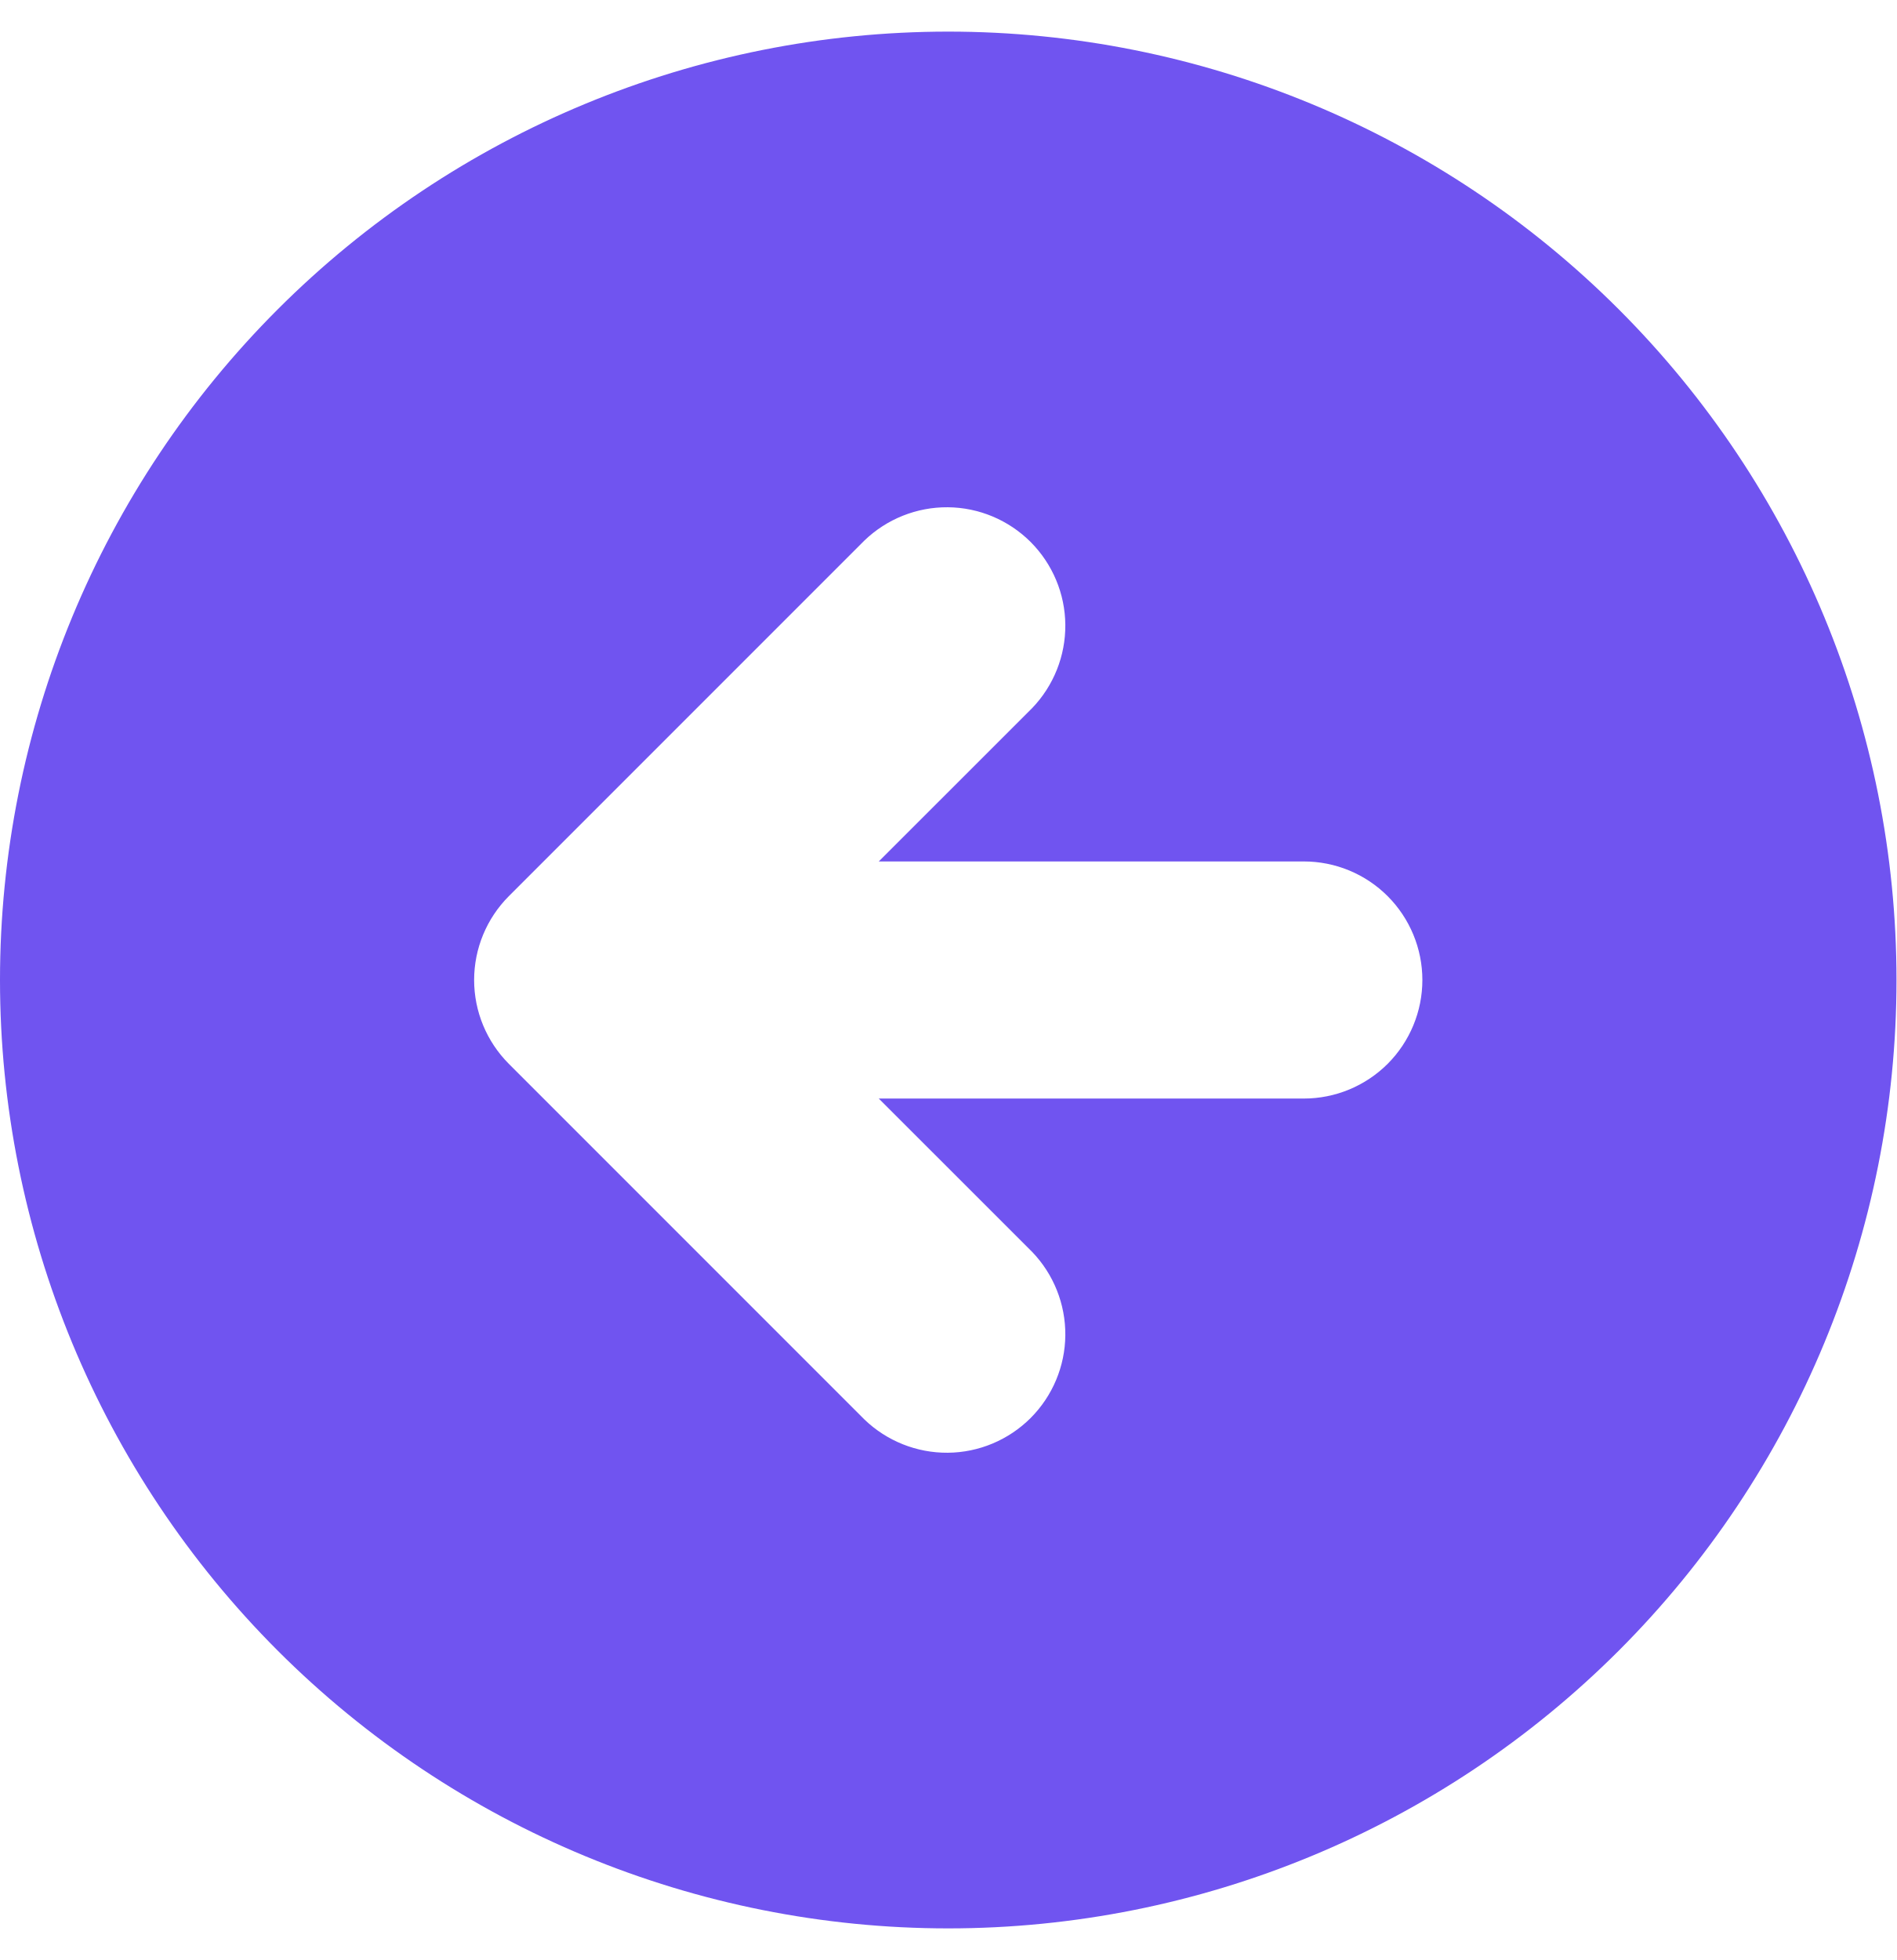
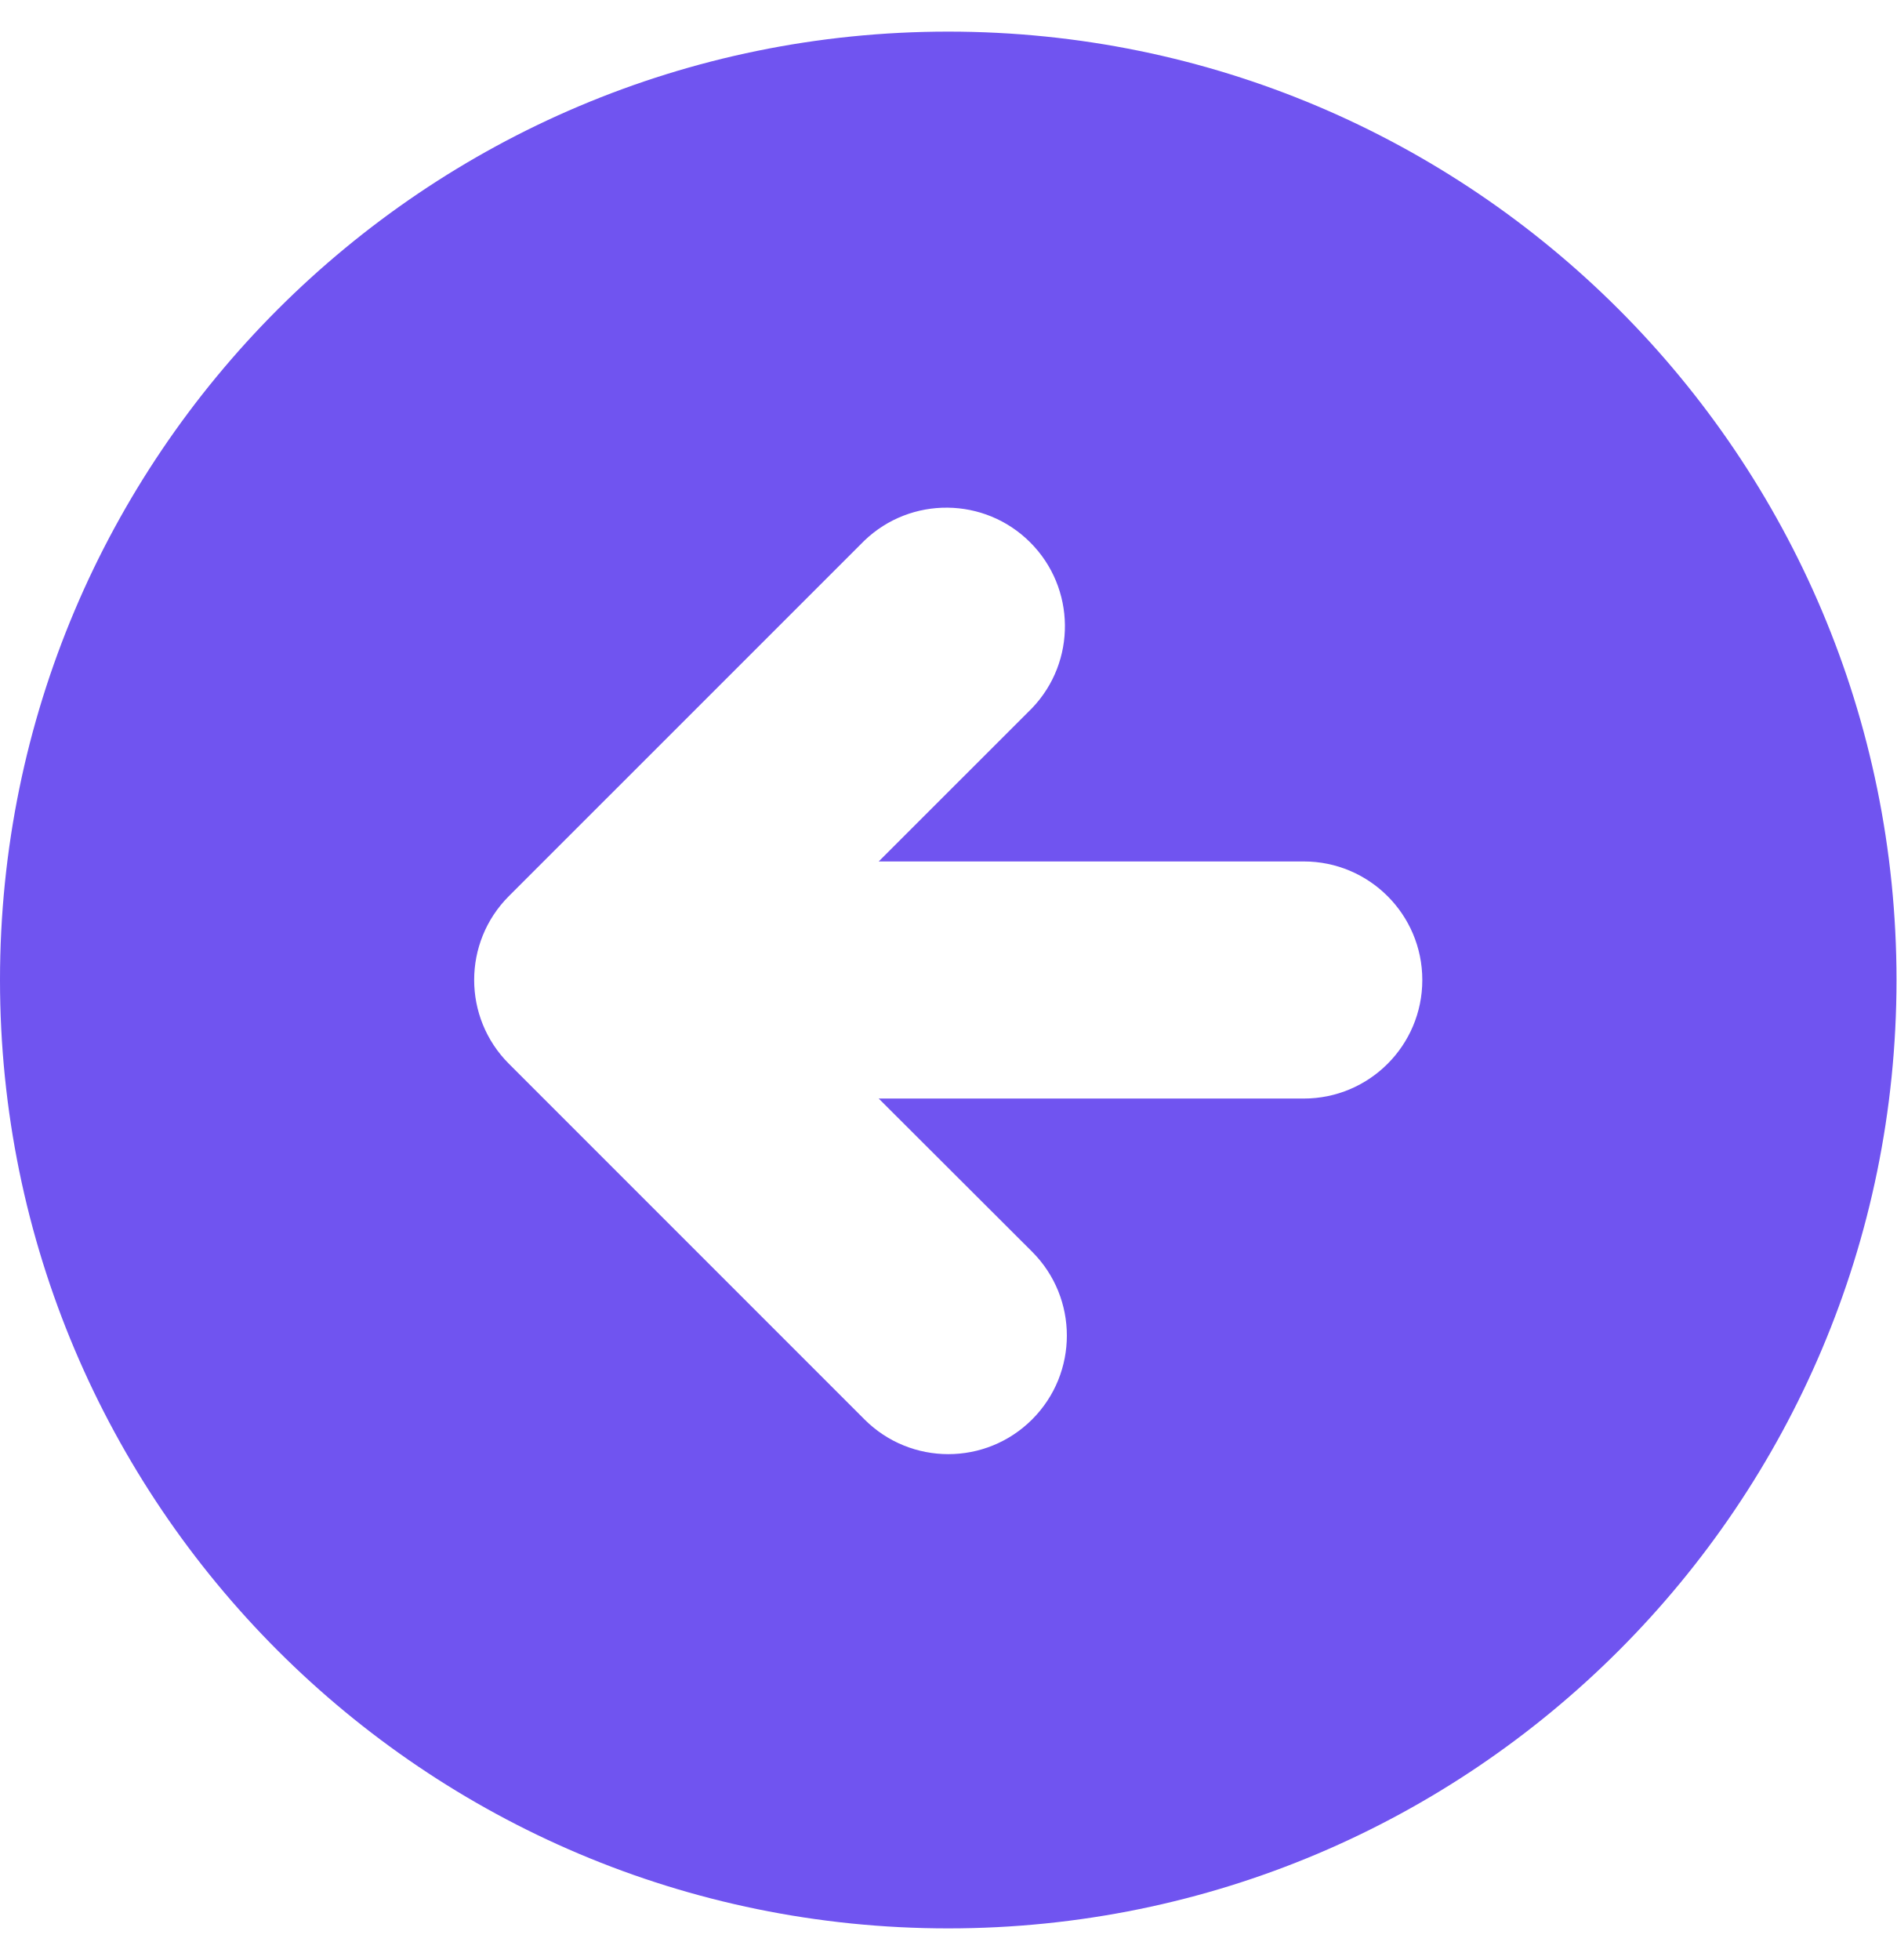
- <svg xmlns="http://www.w3.org/2000/svg" width="30" height="31" viewBox="0 0 30 31" fill="none">
-   <path fill-rule="evenodd" clip-rule="evenodd" d="M15 30.5C18.978 30.5 22.794 28.92 25.607 26.107C28.42 23.294 30 19.478 30 15.5C30 11.522 28.42 7.706 25.607 4.893C22.794 2.08 18.978 0.5 15 0.5C11.022 0.5 7.206 2.08 4.393 4.893C1.58 7.706 0 11.522 0 15.5C0 19.478 1.58 23.294 4.393 26.107C7.206 28.92 11.022 30.5 15 30.5ZM16.326 11.201C16.667 10.847 16.856 10.373 16.852 9.882C16.848 9.39 16.65 8.92 16.303 8.572C15.955 8.225 15.485 8.027 14.993 8.023C14.502 8.019 14.028 8.208 13.674 8.549L8.049 14.174C7.698 14.526 7.5 15.003 7.5 15.5C7.5 15.997 7.698 16.474 8.049 16.826L13.674 22.451C14.028 22.792 14.502 22.981 14.993 22.977C15.485 22.973 15.955 22.775 16.303 22.428C16.65 22.08 16.848 21.61 16.852 21.118C16.856 20.627 16.667 20.153 16.326 19.799L13.901 17.375H20.625C21.122 17.375 21.599 17.177 21.951 16.826C22.302 16.474 22.5 15.997 22.5 15.5C22.5 15.003 22.302 14.526 21.951 14.174C21.599 13.822 21.122 13.625 20.625 13.625H13.901L16.326 11.201Z" fill="#7054F0" />
+ <svg xmlns="http://www.w3.org/2000/svg" width="30" height="31" fill="none" viewBox="0 0 30 31">
+   <path fill="#7054f0" fill-rule="evenodd" d="M15 30.5a15 15 0 1 0 0-30 15 15 0 0 0 0 30m1.326-19.3a1.875 1.875 0 0 0-2.652-2.65L8.05 14.173a1.875 1.875 0 0 0 0 2.652l5.625 5.625a1.875 1.875 0 0 0 2.652-2.652L13.9 17.375h6.724a1.875 1.875 0 1 0 0-3.75H13.9z" clip-rule="evenodd" />
</svg>
